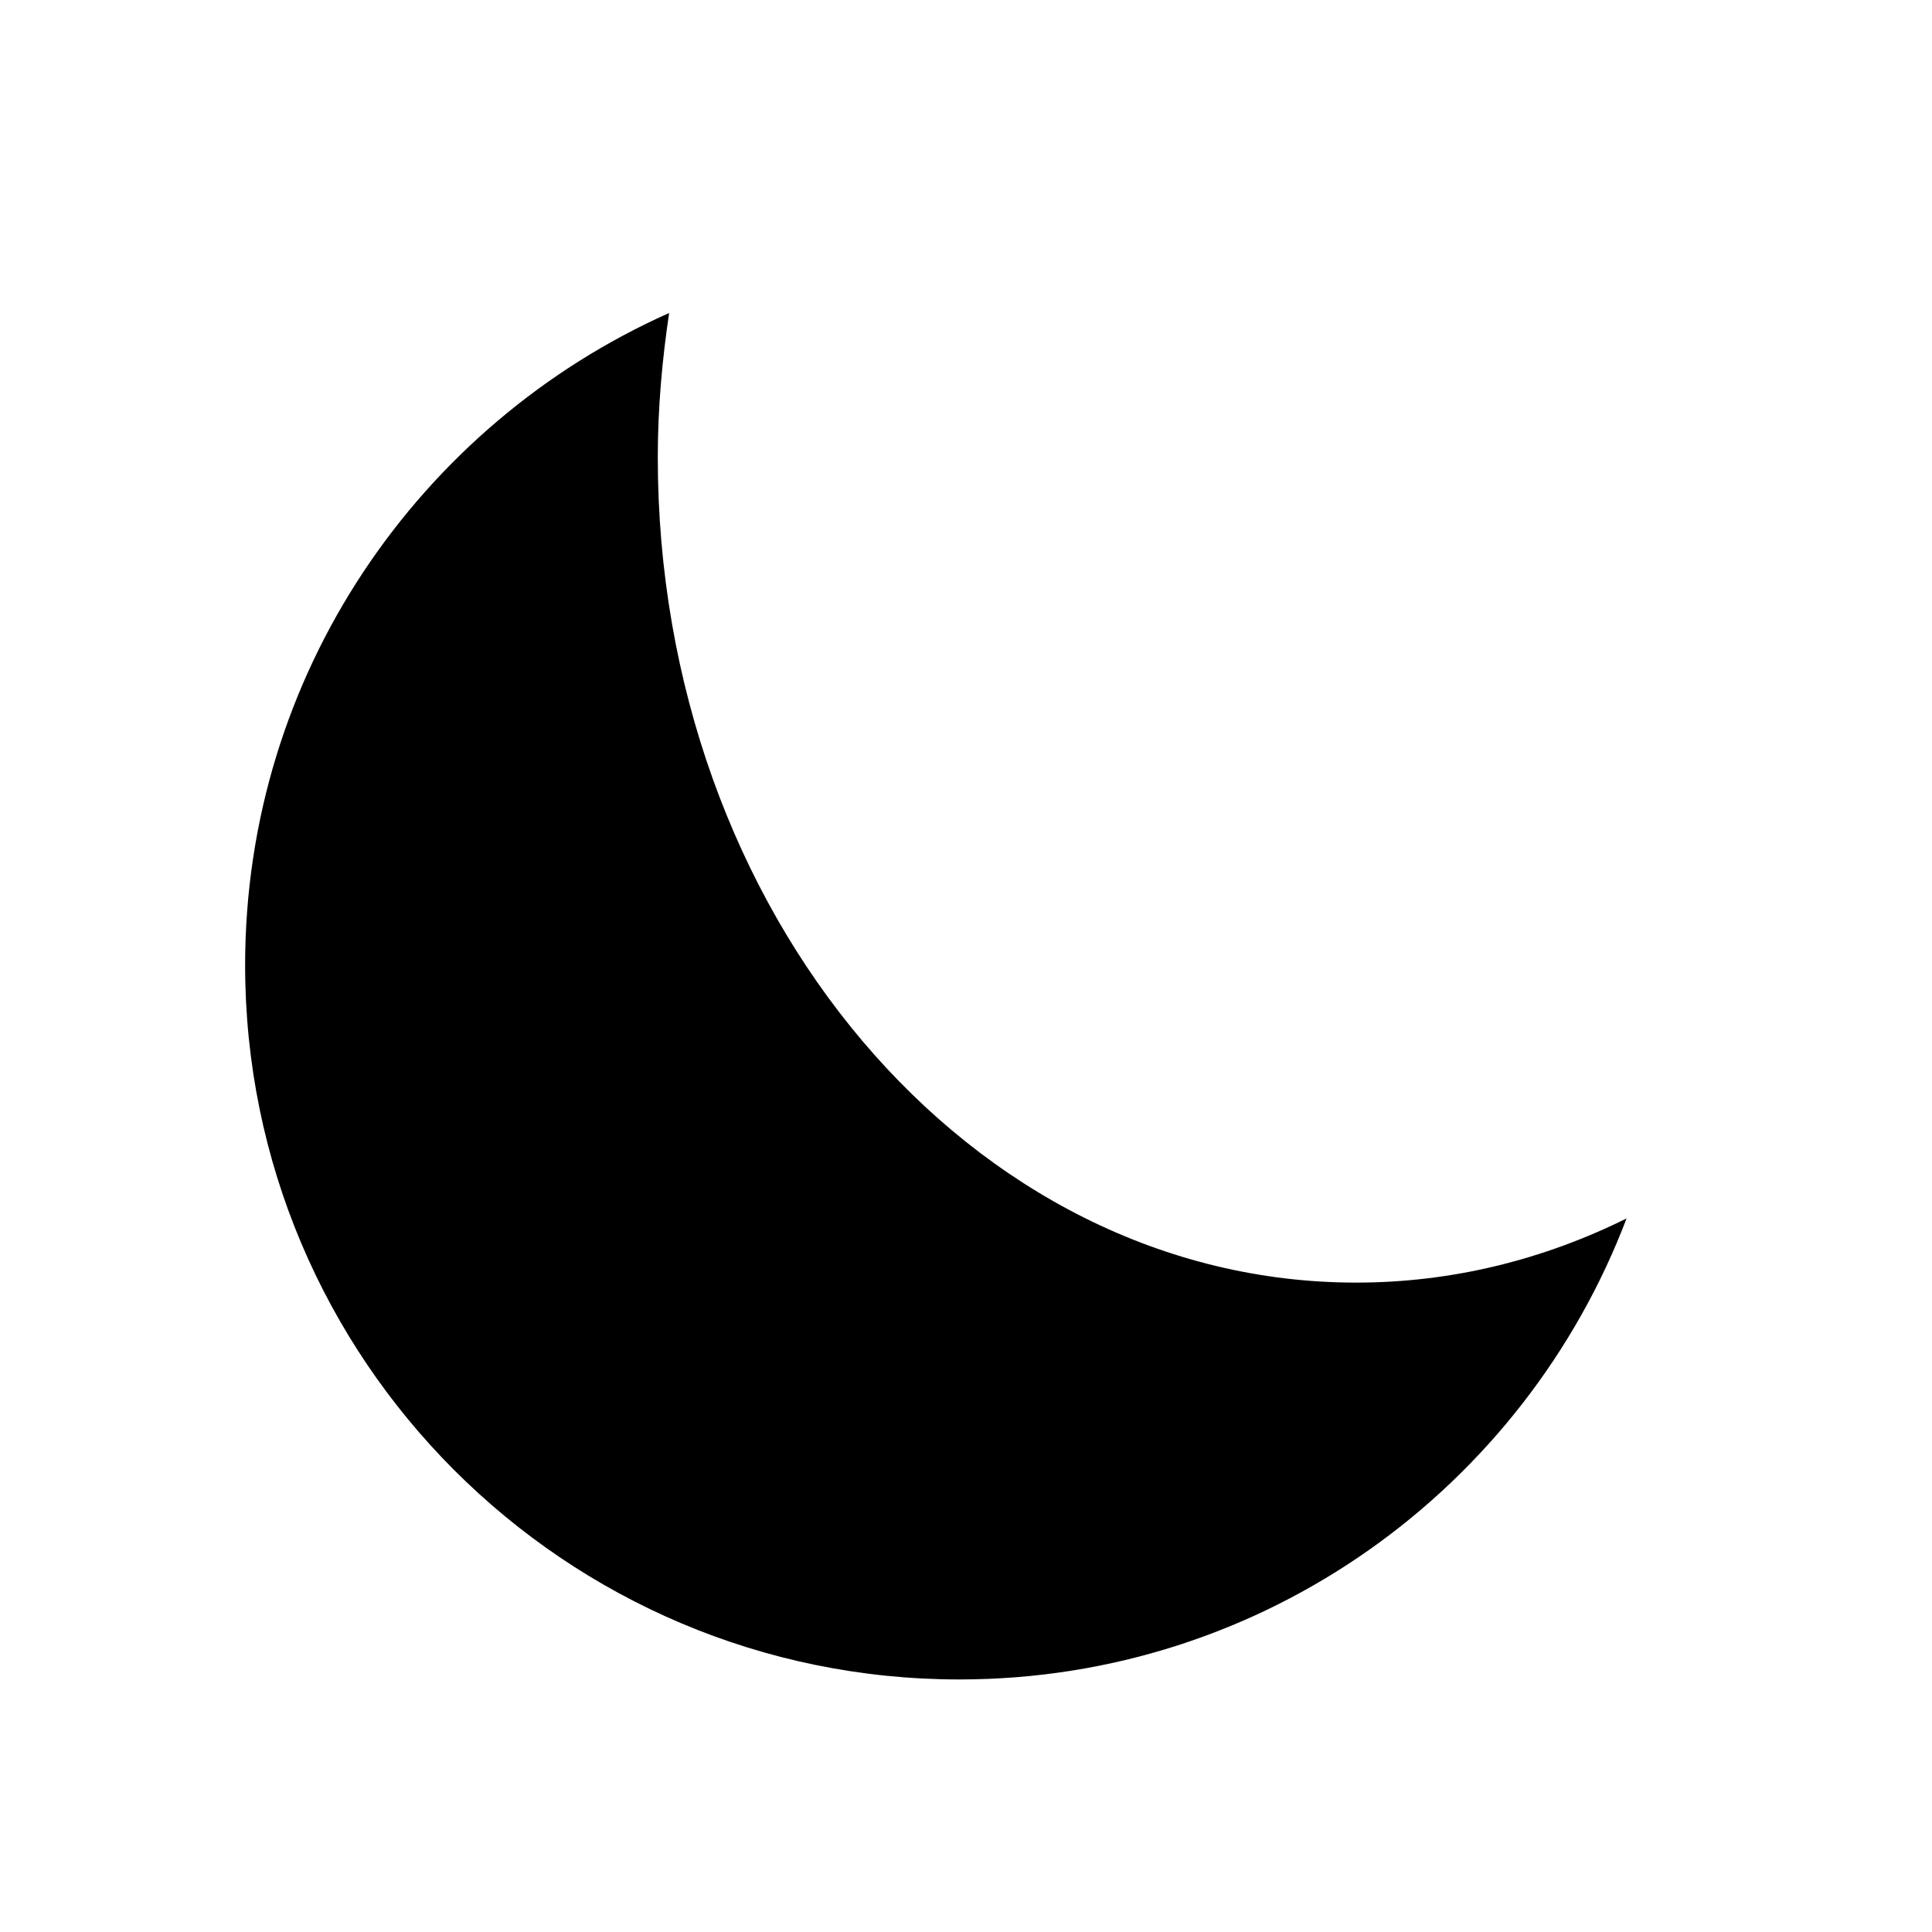
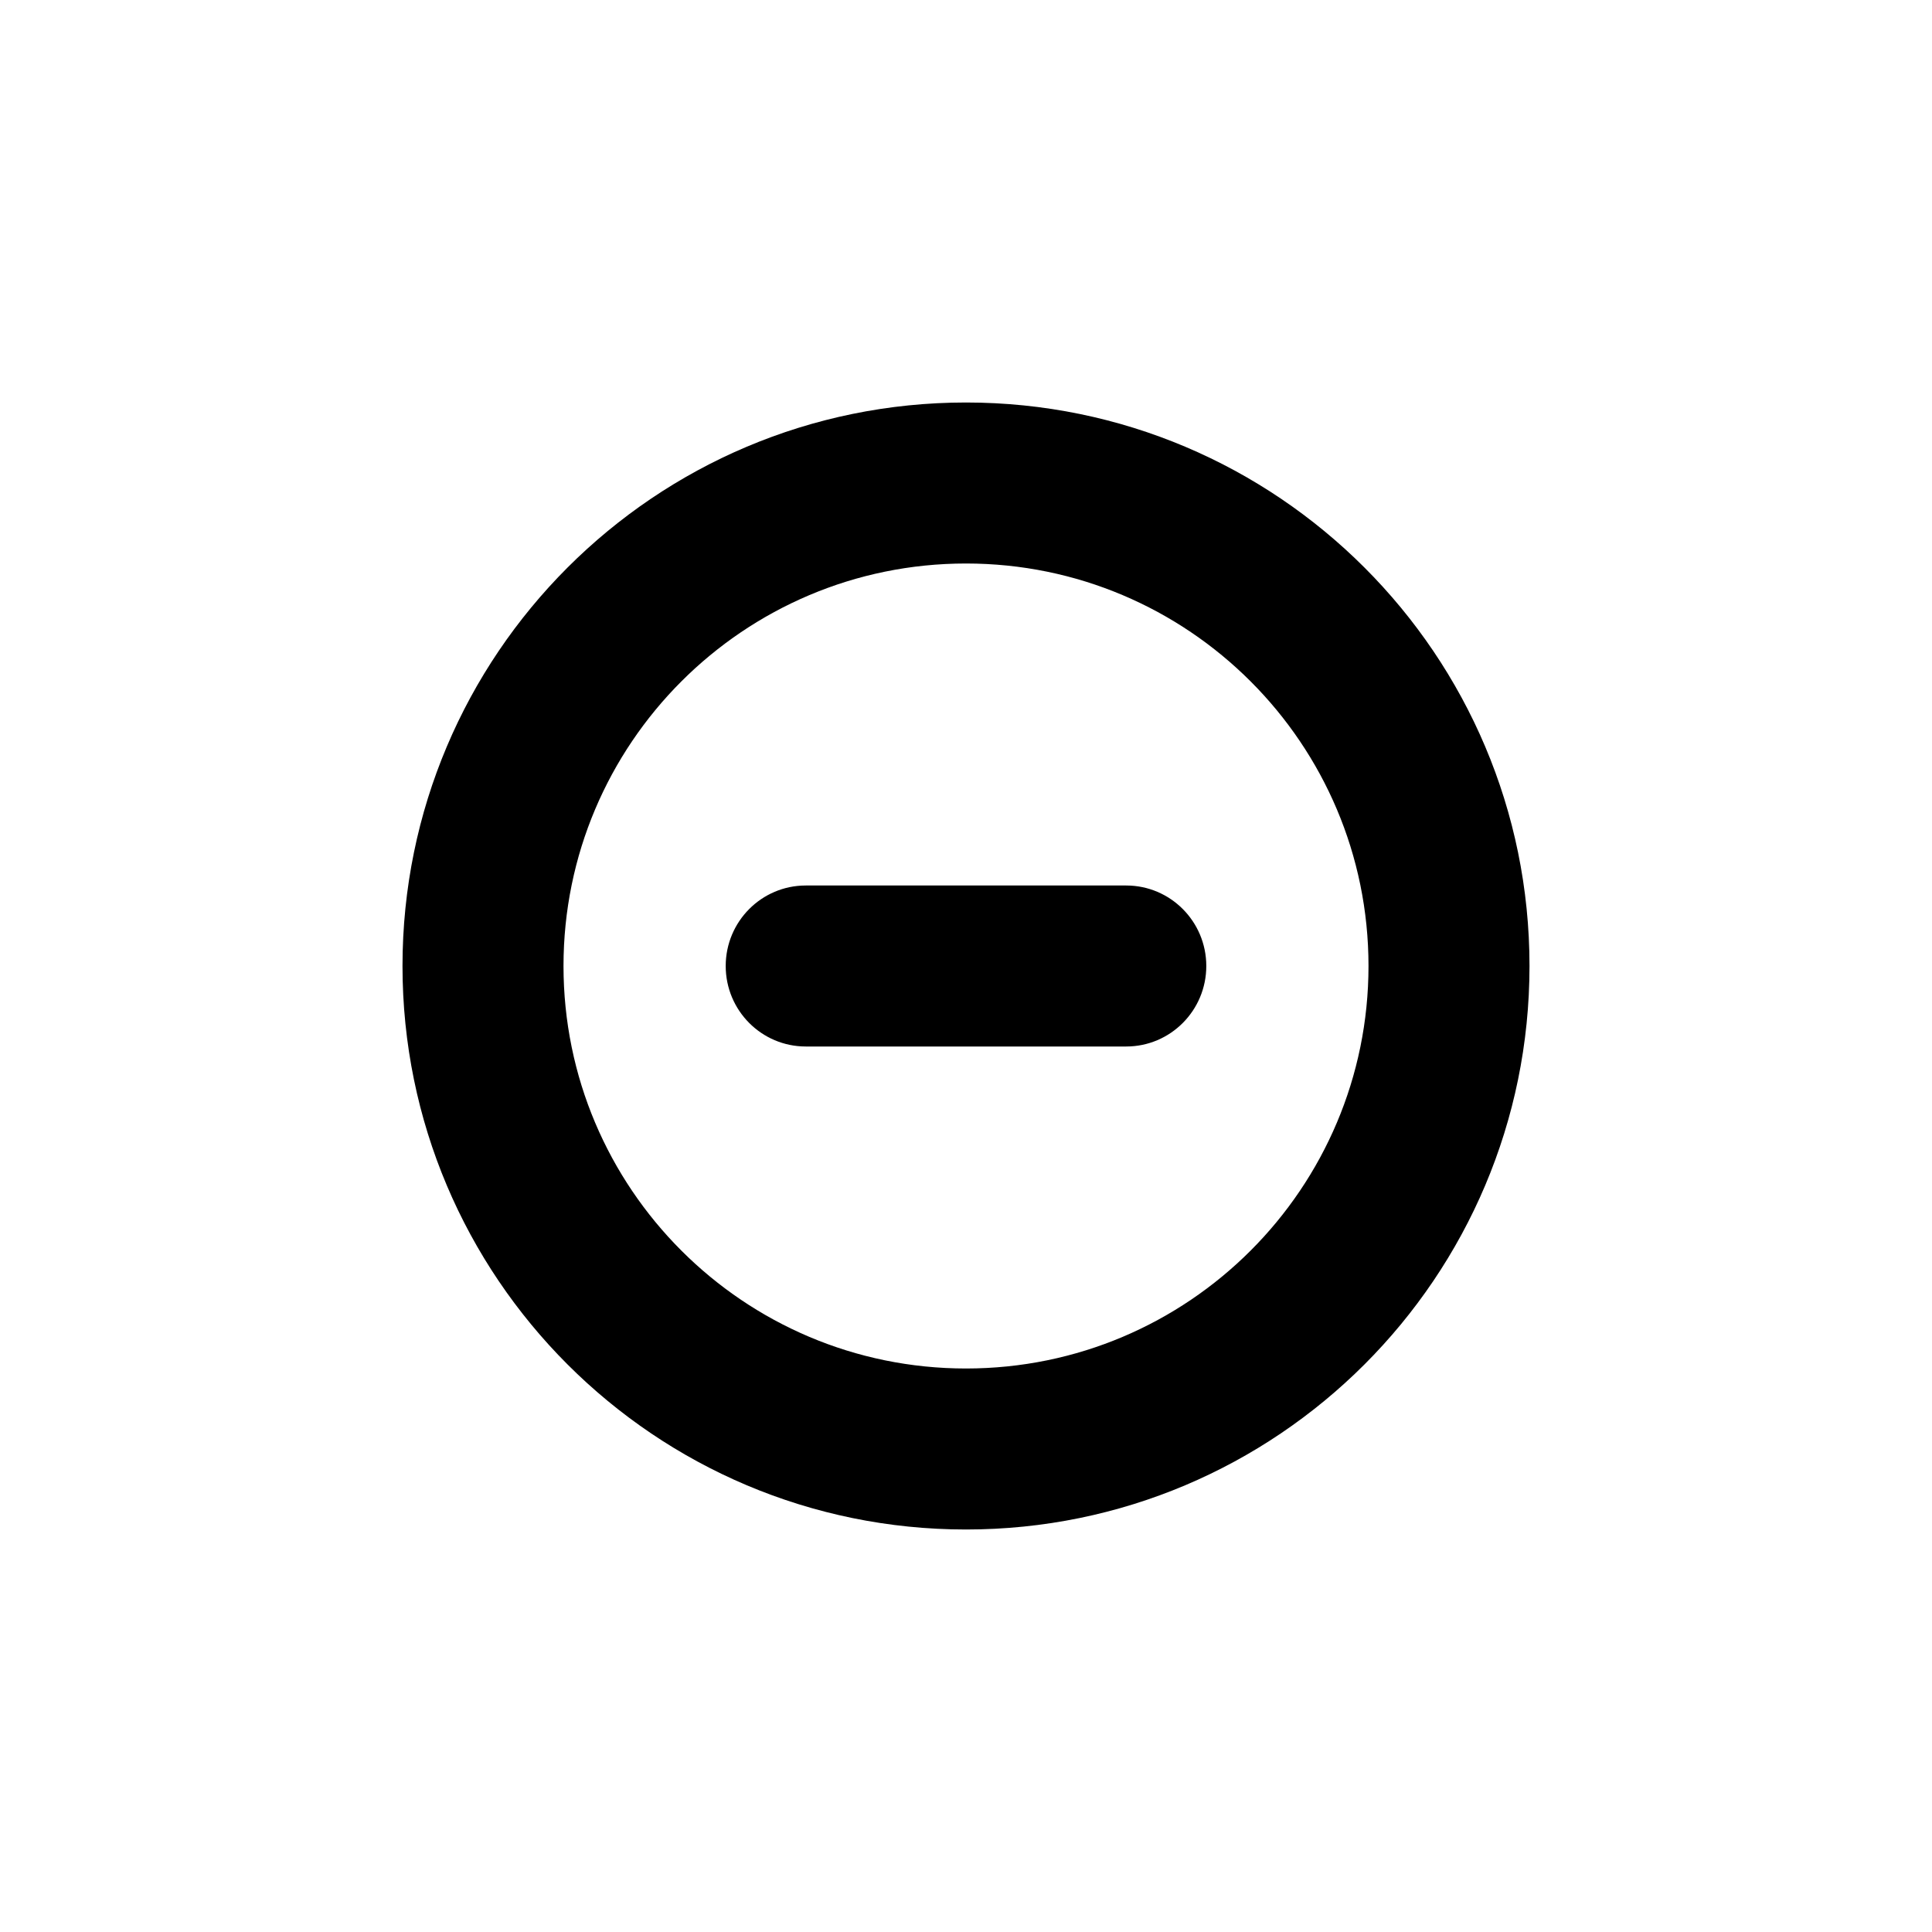
- <svg xmlns="http://www.w3.org/2000/svg" fill="#000000" width="800px" height="800px" viewBox="0 0 32 32" version="1.1">
-   <path d="M10.895 7.574c0 7.55 5.179 13.67 11.567 13.67 1.588 0 3.101-0.38 4.479-1.063-1.695 4.46-5.996 7.636-11.051 7.636-6.533 0-11.83-5.297-11.83-11.83 0-4.82 2.888-8.959 7.023-10.803-0.116 0.778-0.188 1.573-0.188 2.39z" />
+ <svg xmlns="http://www.w3.org/2000/svg" width="128" height="128" viewBox="0 0 24 24" version="1.1">
+   <path style="fill:currentColor" d="m 12,5 a 7,7 0 0 0 -7,7 7,7 0 0 0 7,7 7,7 0 0 0 7,-7 7,7 0 0 0 -7,-7 z m 0,2 a 5,5 0 0 1 5,5 5,5 0 0 1 -5,5 5,5 0 0 1 -5,-5 5,5 0 0 1 5,-5 z m -1.99,4 a 0.995,1 0 1 0 0,2 h 3.98 a 0.995,1 0 1 0 0,-2 z" />
</svg>
